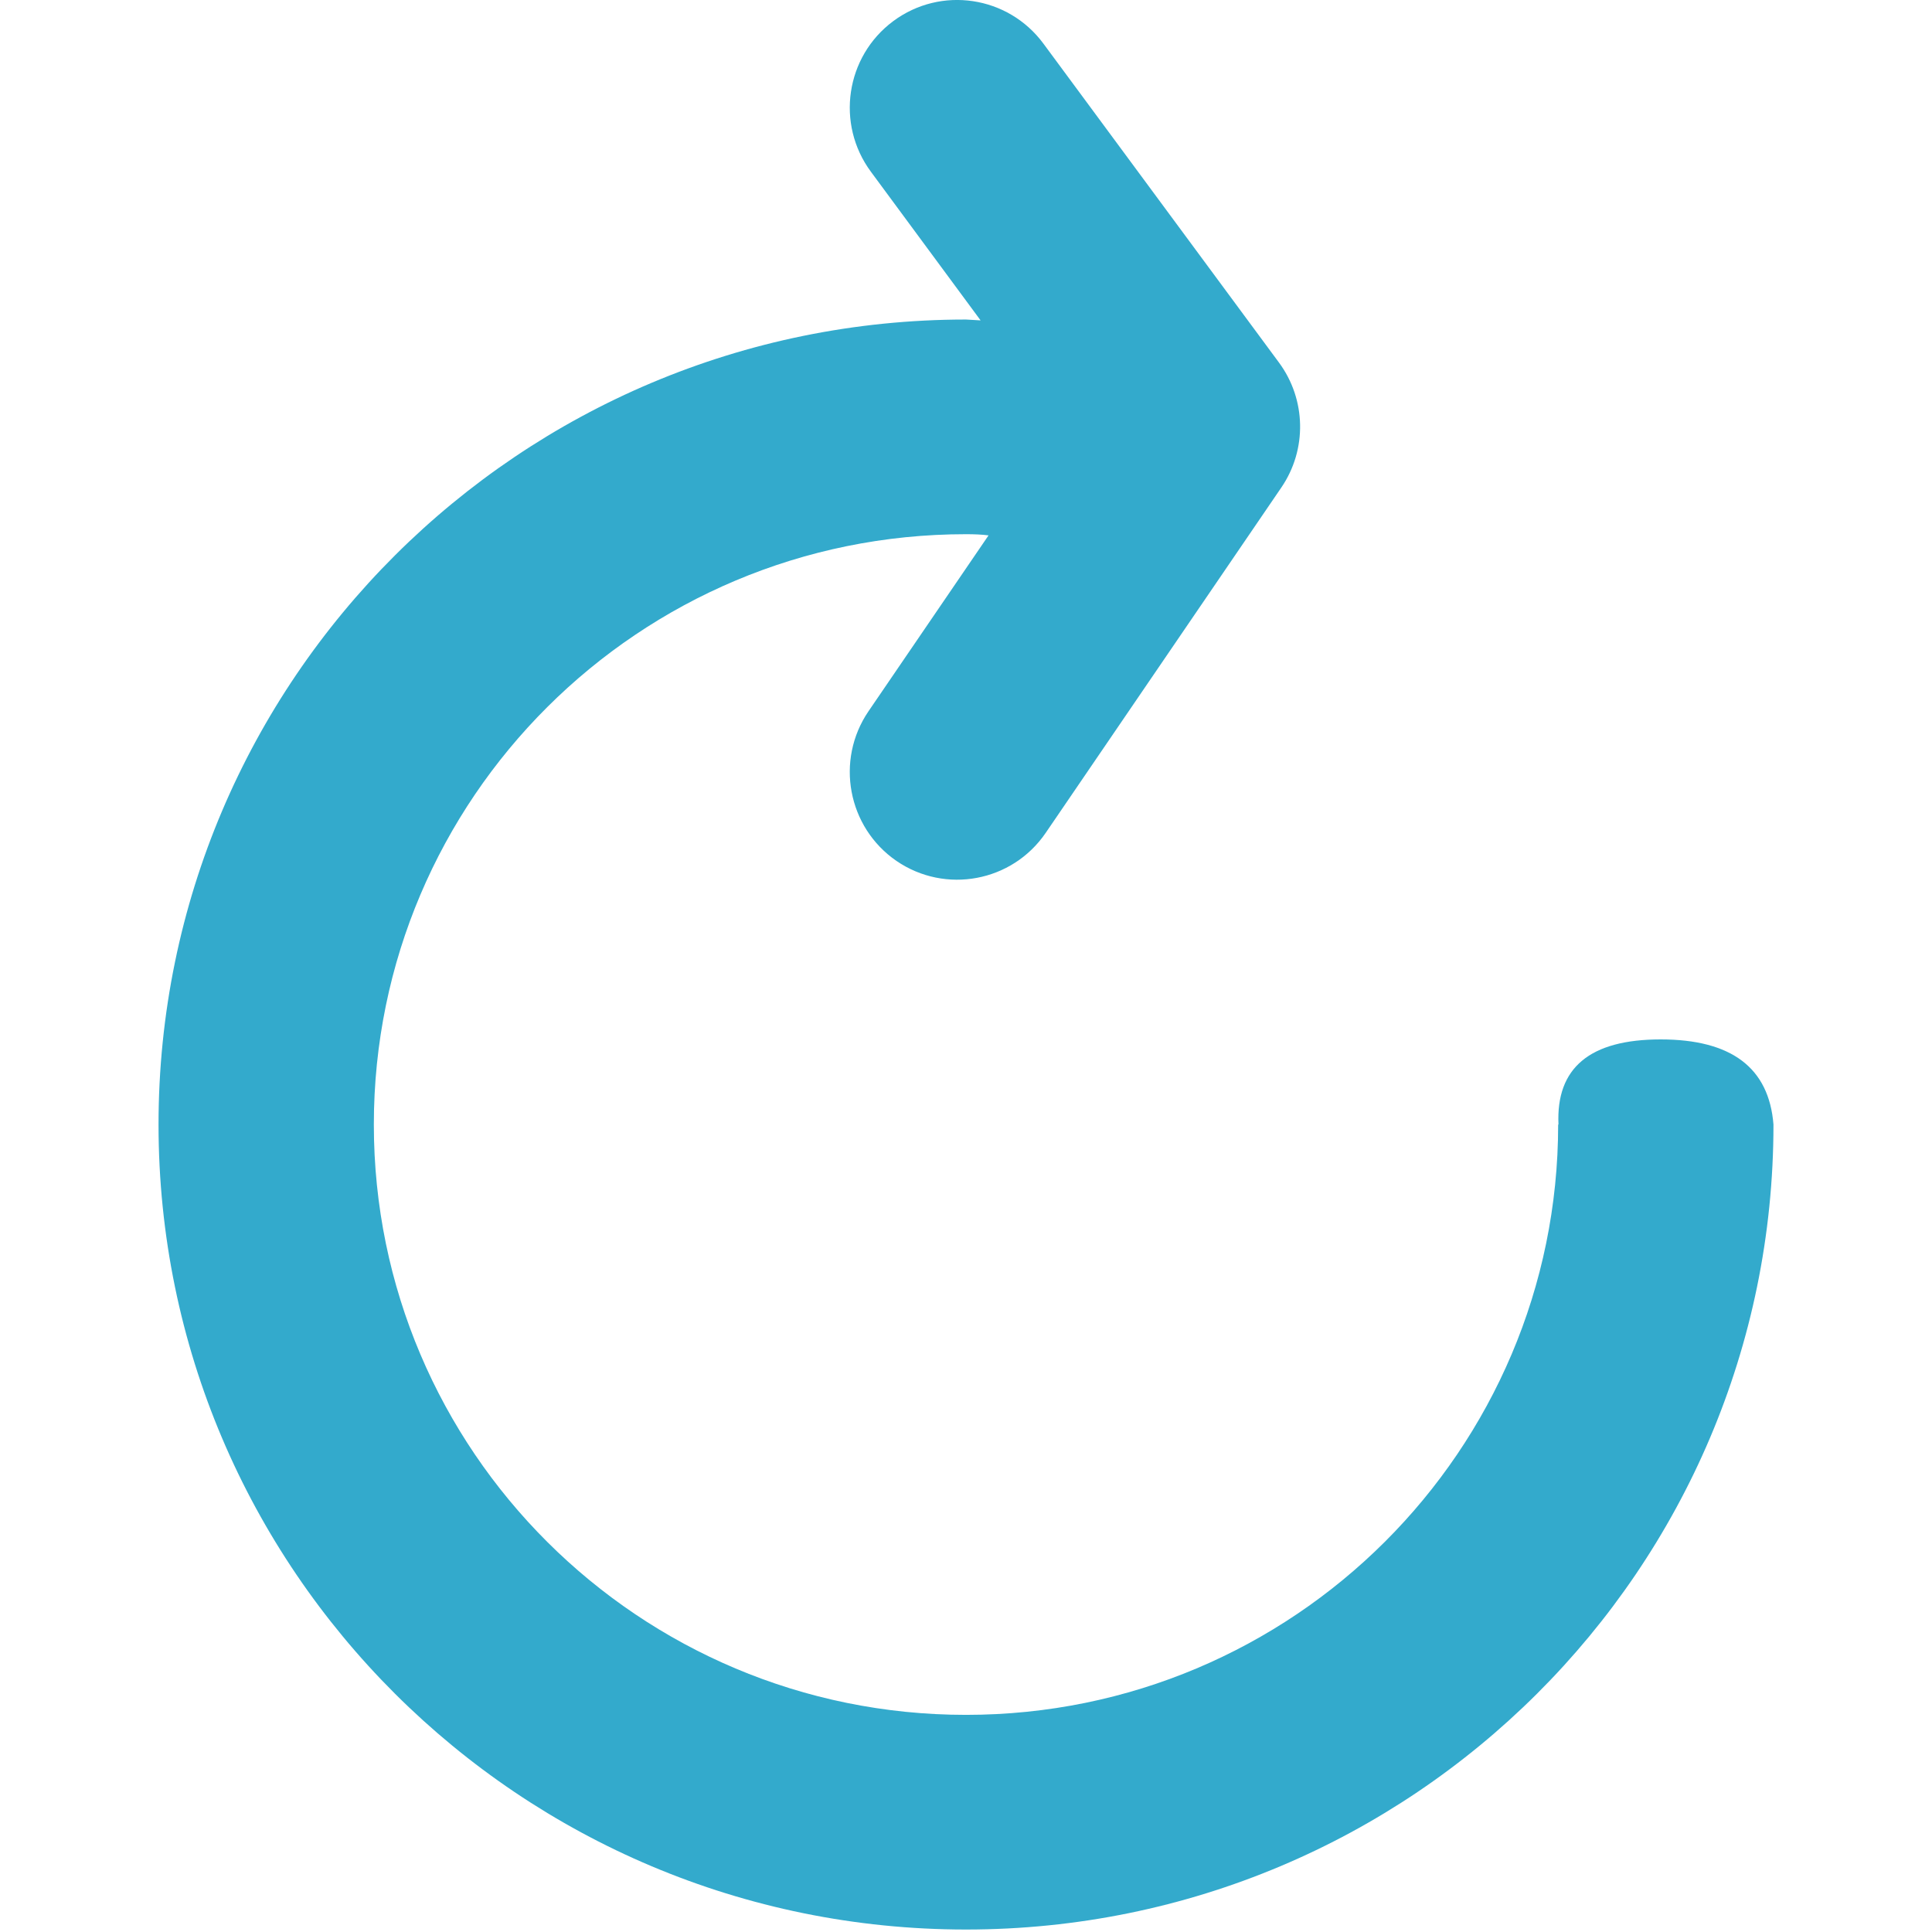
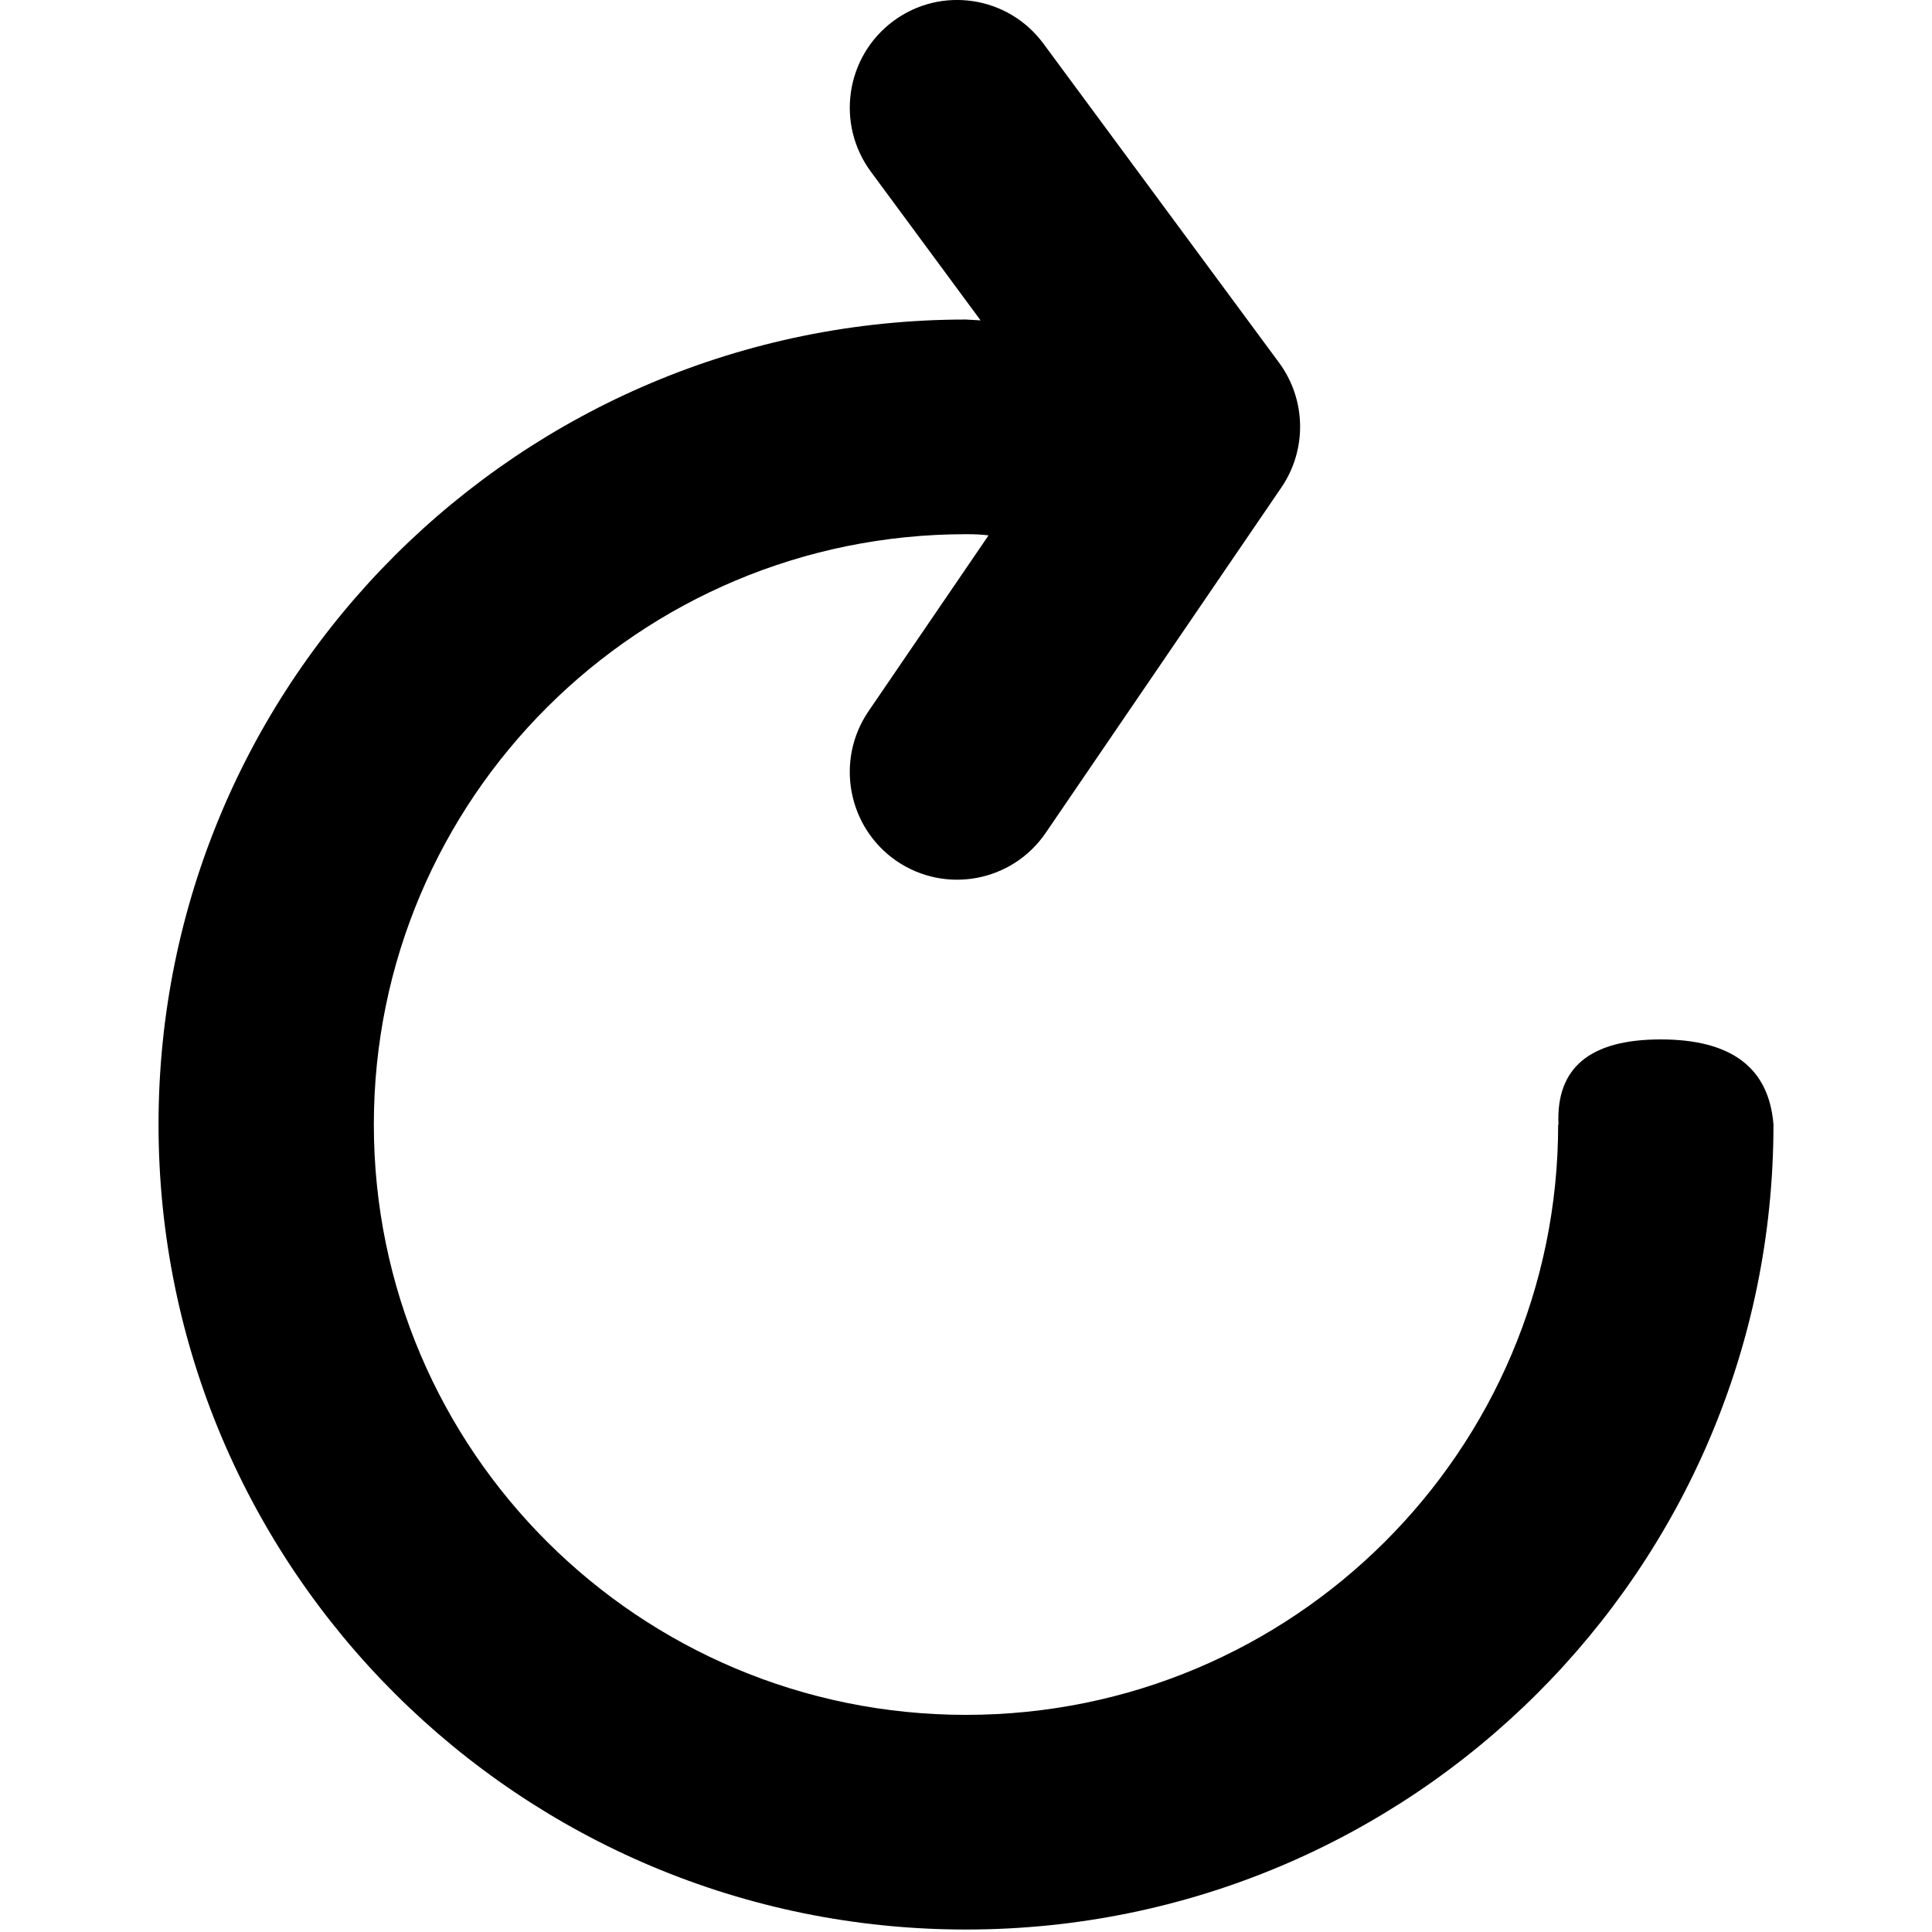
<svg xmlns="http://www.w3.org/2000/svg" width="18" height="18" viewBox="0 0 18 18">
-   <g fill="none" fill-rule="evenodd" stroke="none" stroke-width="1">
-     <path fill="#3AC" d="M8.79,4.988 L9.908,6.626 C10.22,7.083 10.103,7.708 9.648,8.021 C9.192,8.333 8.569,8.217 8.257,7.759 L6.062,4.542 C5.821,4.189 5.83,3.722 6.084,3.378 L8.279,0.406 C8.608,-0.039 9.234,-0.133 9.678,0.197 C10.122,0.527 10.215,1.155 9.886,1.6 L8.864,2.985 C8.908,2.982 8.954,2.979 9,2.977 C13.155,2.977 16.523,6.335 16.523,10.477 C16.523,14.619 13.155,17.977 9,17.977 C4.845,17.977 1.477,14.619 1.477,10.477 C1.519,9.948 1.869,9.684 2.528,9.684 C3.187,9.684 3.504,9.948 3.48,10.477 L3.483,10.477 C3.483,13.514 5.953,15.977 9,15.977 C12.047,15.977 14.517,13.514 14.517,10.477 C14.517,7.439 12.047,4.977 9,4.977 C8.921,4.977 8.851,4.98 8.79,4.988 Z" transform="matrix(-1 0 0 1 18 0)" />
-   </g>
+   <path fill="#000" d="M8.79,4.988 L9.908,6.626 C10.22,7.083 10.103,7.708 9.648,8.021 C9.192,8.333 8.569,8.217 8.257,7.759 L6.062,4.542 C5.821,4.189 5.83,3.722 6.084,3.378 L8.279,0.406 C8.608,-0.039 9.234,-0.133 9.678,0.197 C10.122,0.527 10.215,1.155 9.886,1.6 L8.864,2.985 C8.908,2.982 8.954,2.979 9,2.977 C13.155,2.977 16.523,6.335 16.523,10.477 C16.523,14.619 13.155,17.977 9,17.977 C4.845,17.977 1.477,14.619 1.477,10.477 C1.519,9.948 1.869,9.684 2.528,9.684 C3.187,9.684 3.504,9.948 3.48,10.477 L3.483,10.477 C3.483,13.514 5.953,15.977 9,15.977 C12.047,15.977 14.517,13.514 14.517,10.477 C14.517,7.439 12.047,4.977 9,4.977 C8.921,4.977 8.851,4.98 8.79,4.988 Z" transform="matrix(-1 0 0 1 18 0)" />
</svg>
